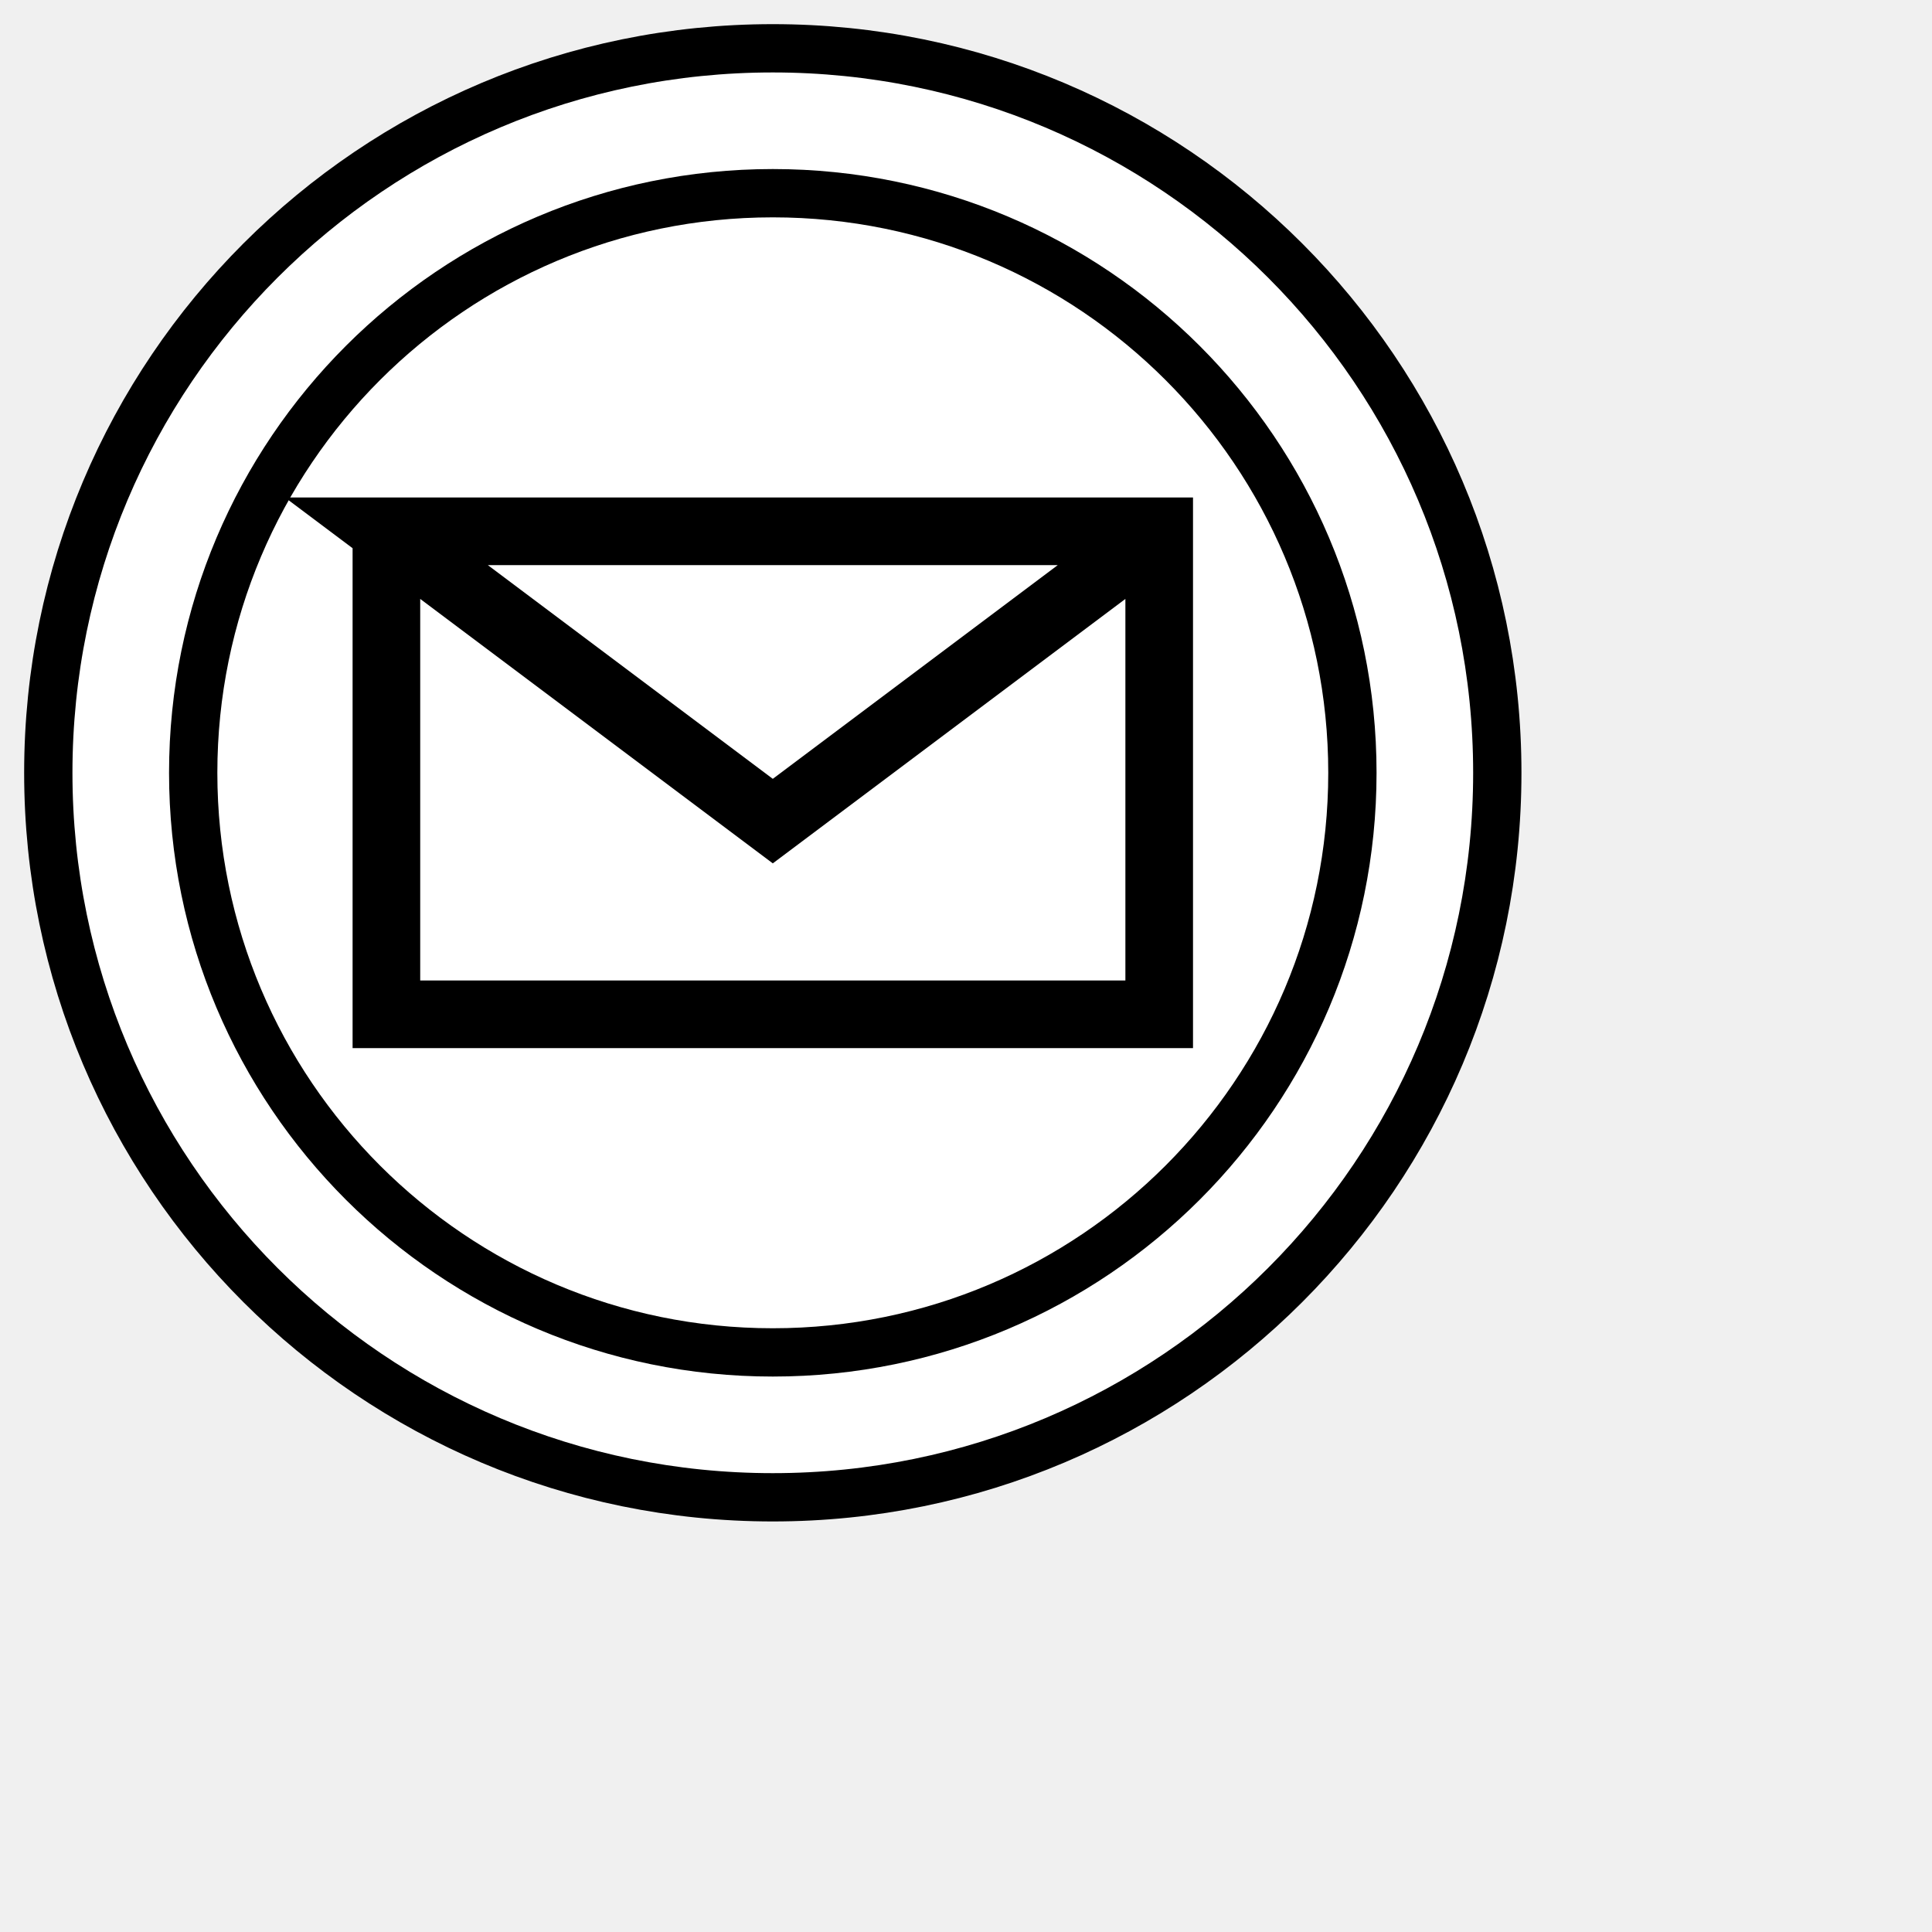
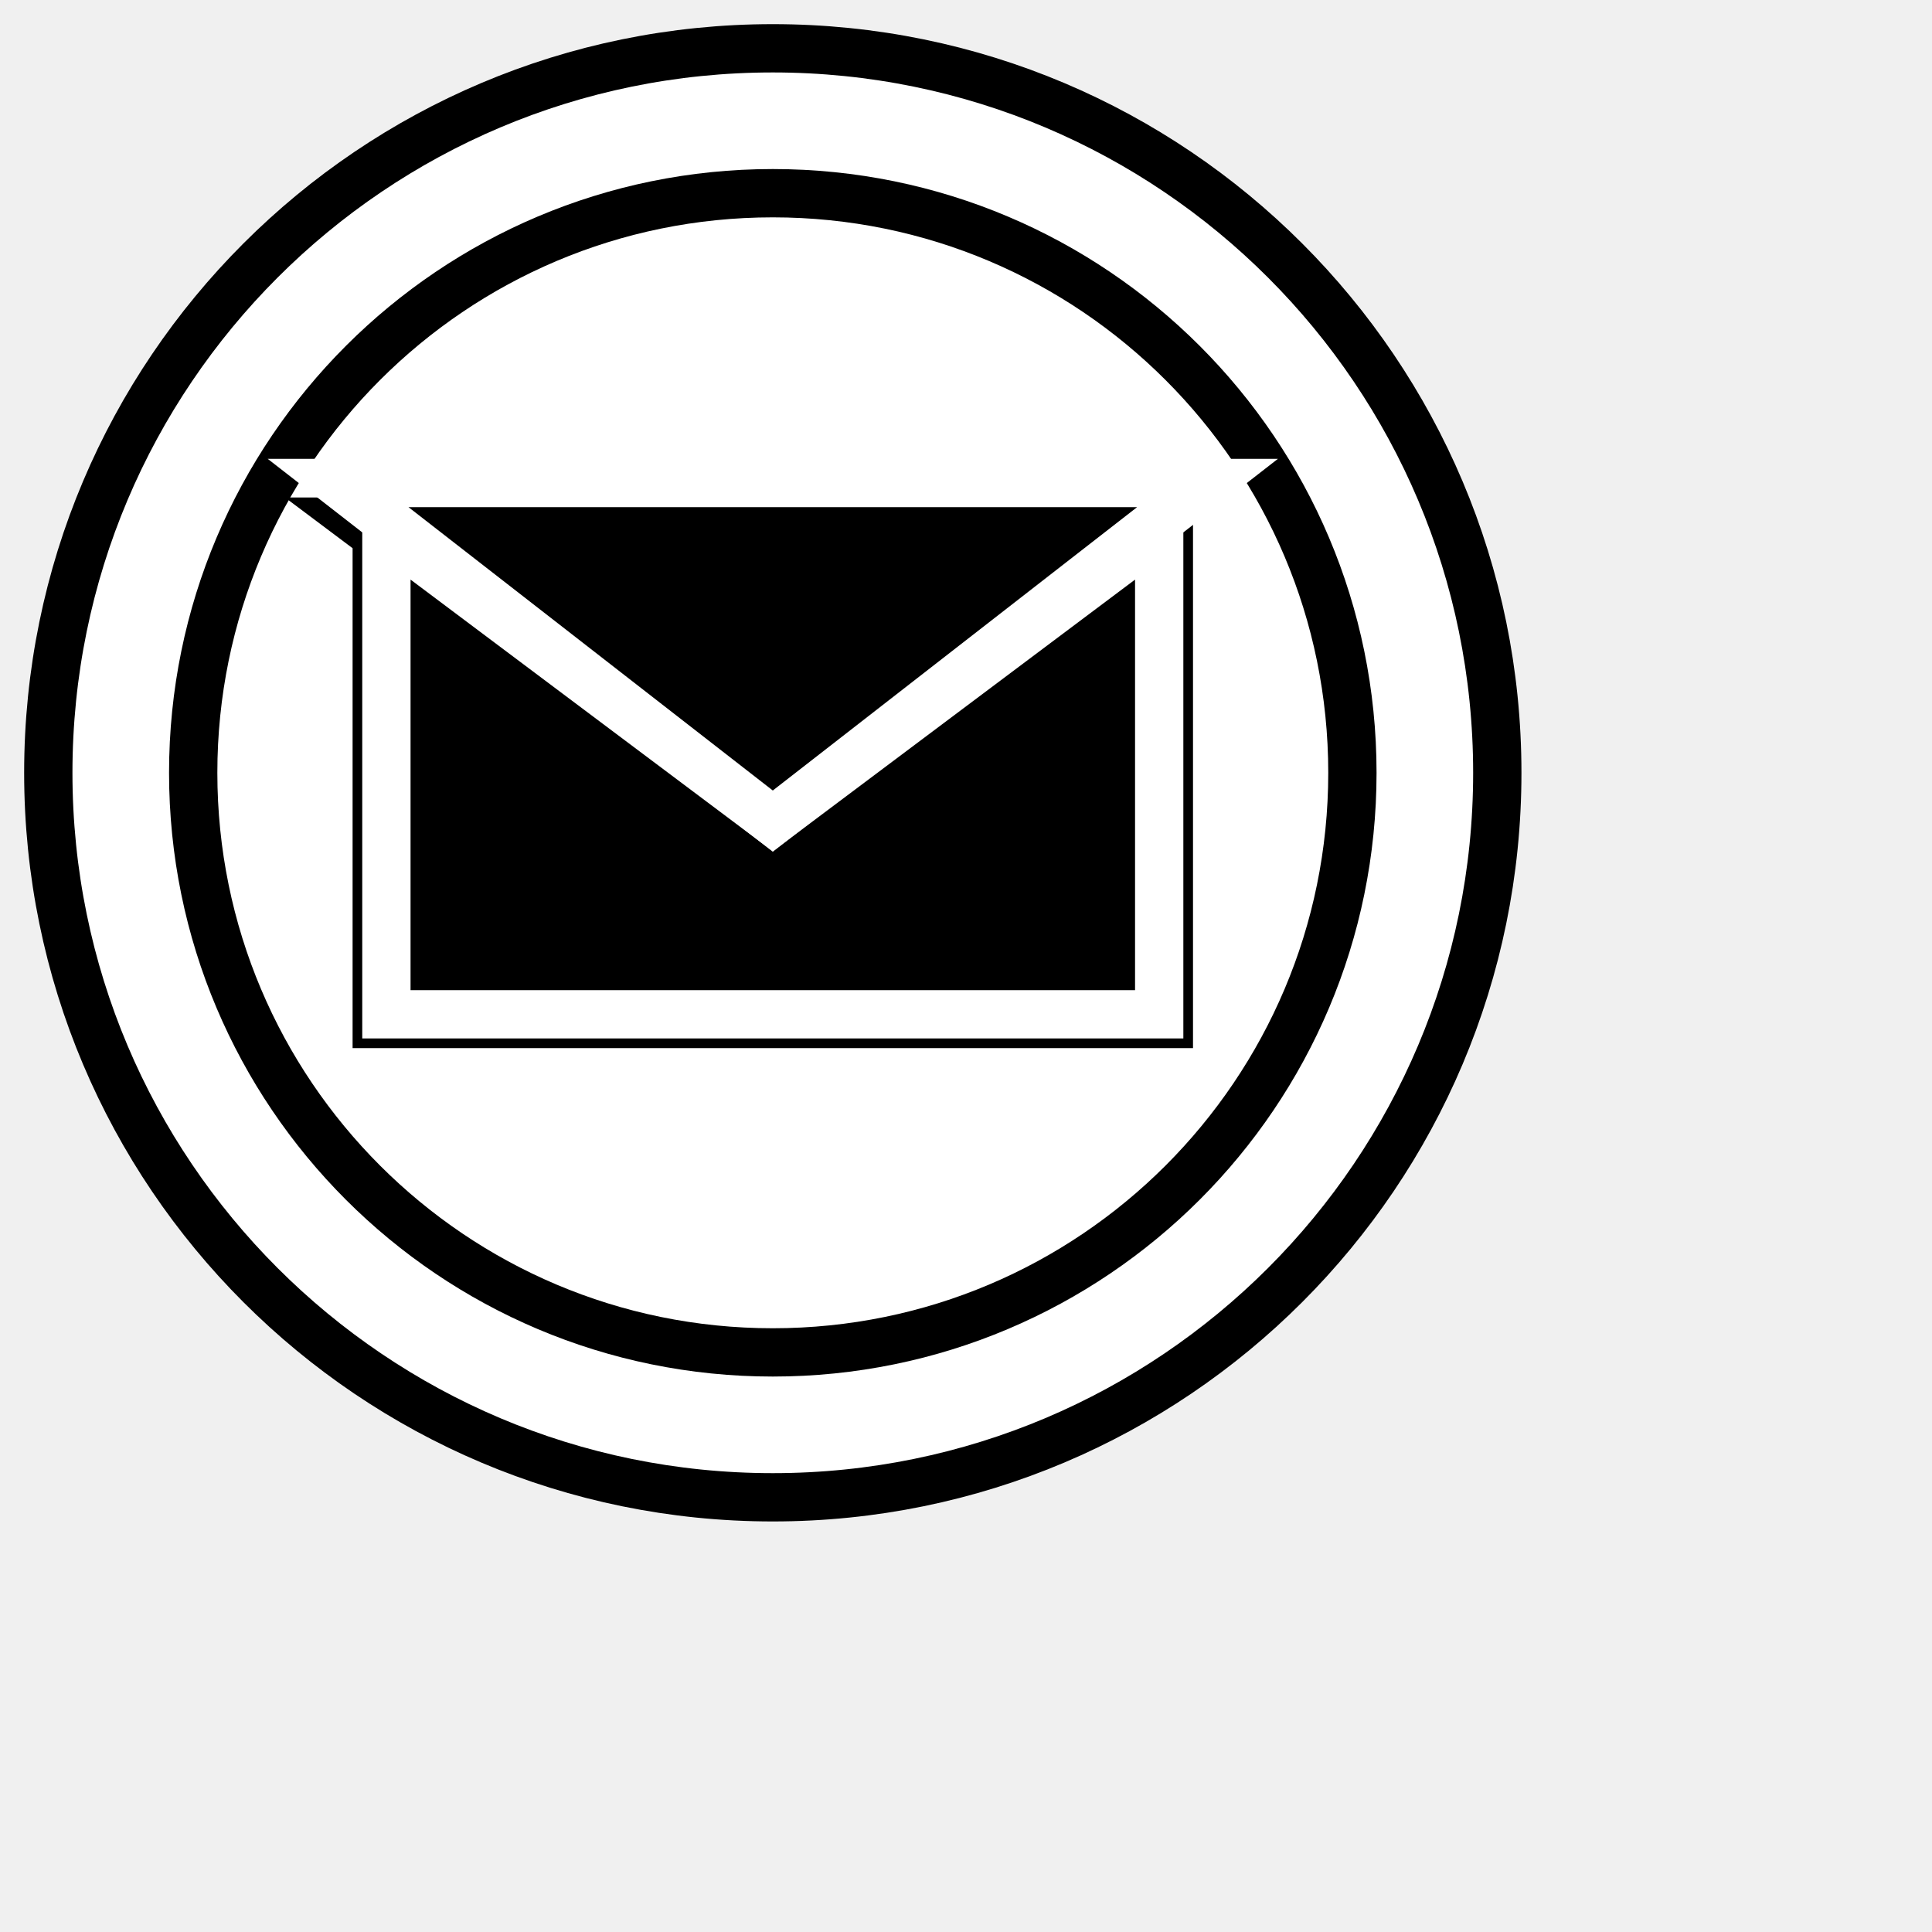
<svg xmlns="http://www.w3.org/2000/svg" xmlns:ns1="http://www.b3mn.org/oryx" width="40" height="40" version="1.0">
  <defs />
  <ns1:magnets>
    <ns1:magnet ns1:cx="16" ns1:cy="16" ns1:default="yes" />
  </ns1:magnets>
  <ns1:docker ns1:cx="16" ns1:cy="16" />
  <g pointer-events="fill">
    <circle id="frame" cx="16" cy="16" r="15" stroke="black" fill="white" stroke-width="1" />
    <circle cx="16" cy="16" r="12" stroke="black" fill="none" stroke-width="1" />
    <g id="messageCatching">
      <polyline stroke="black" fill="none" stroke-width="1.4" points="8,11 8,21 24,21 24,11 8,11 16,17 24,11" />
    </g>
+     <g id="messageThrowing">
+       <path stroke="white" fill="black" stroke-width="1" d="M8,11 L8,21 L24,21 L24,11 L16,17z" />
+       <path stroke="white" fill="black" stroke-width="1" d="M7,10 L16,17 L25 10z" />
+     </g>
  </g>
</svg>
